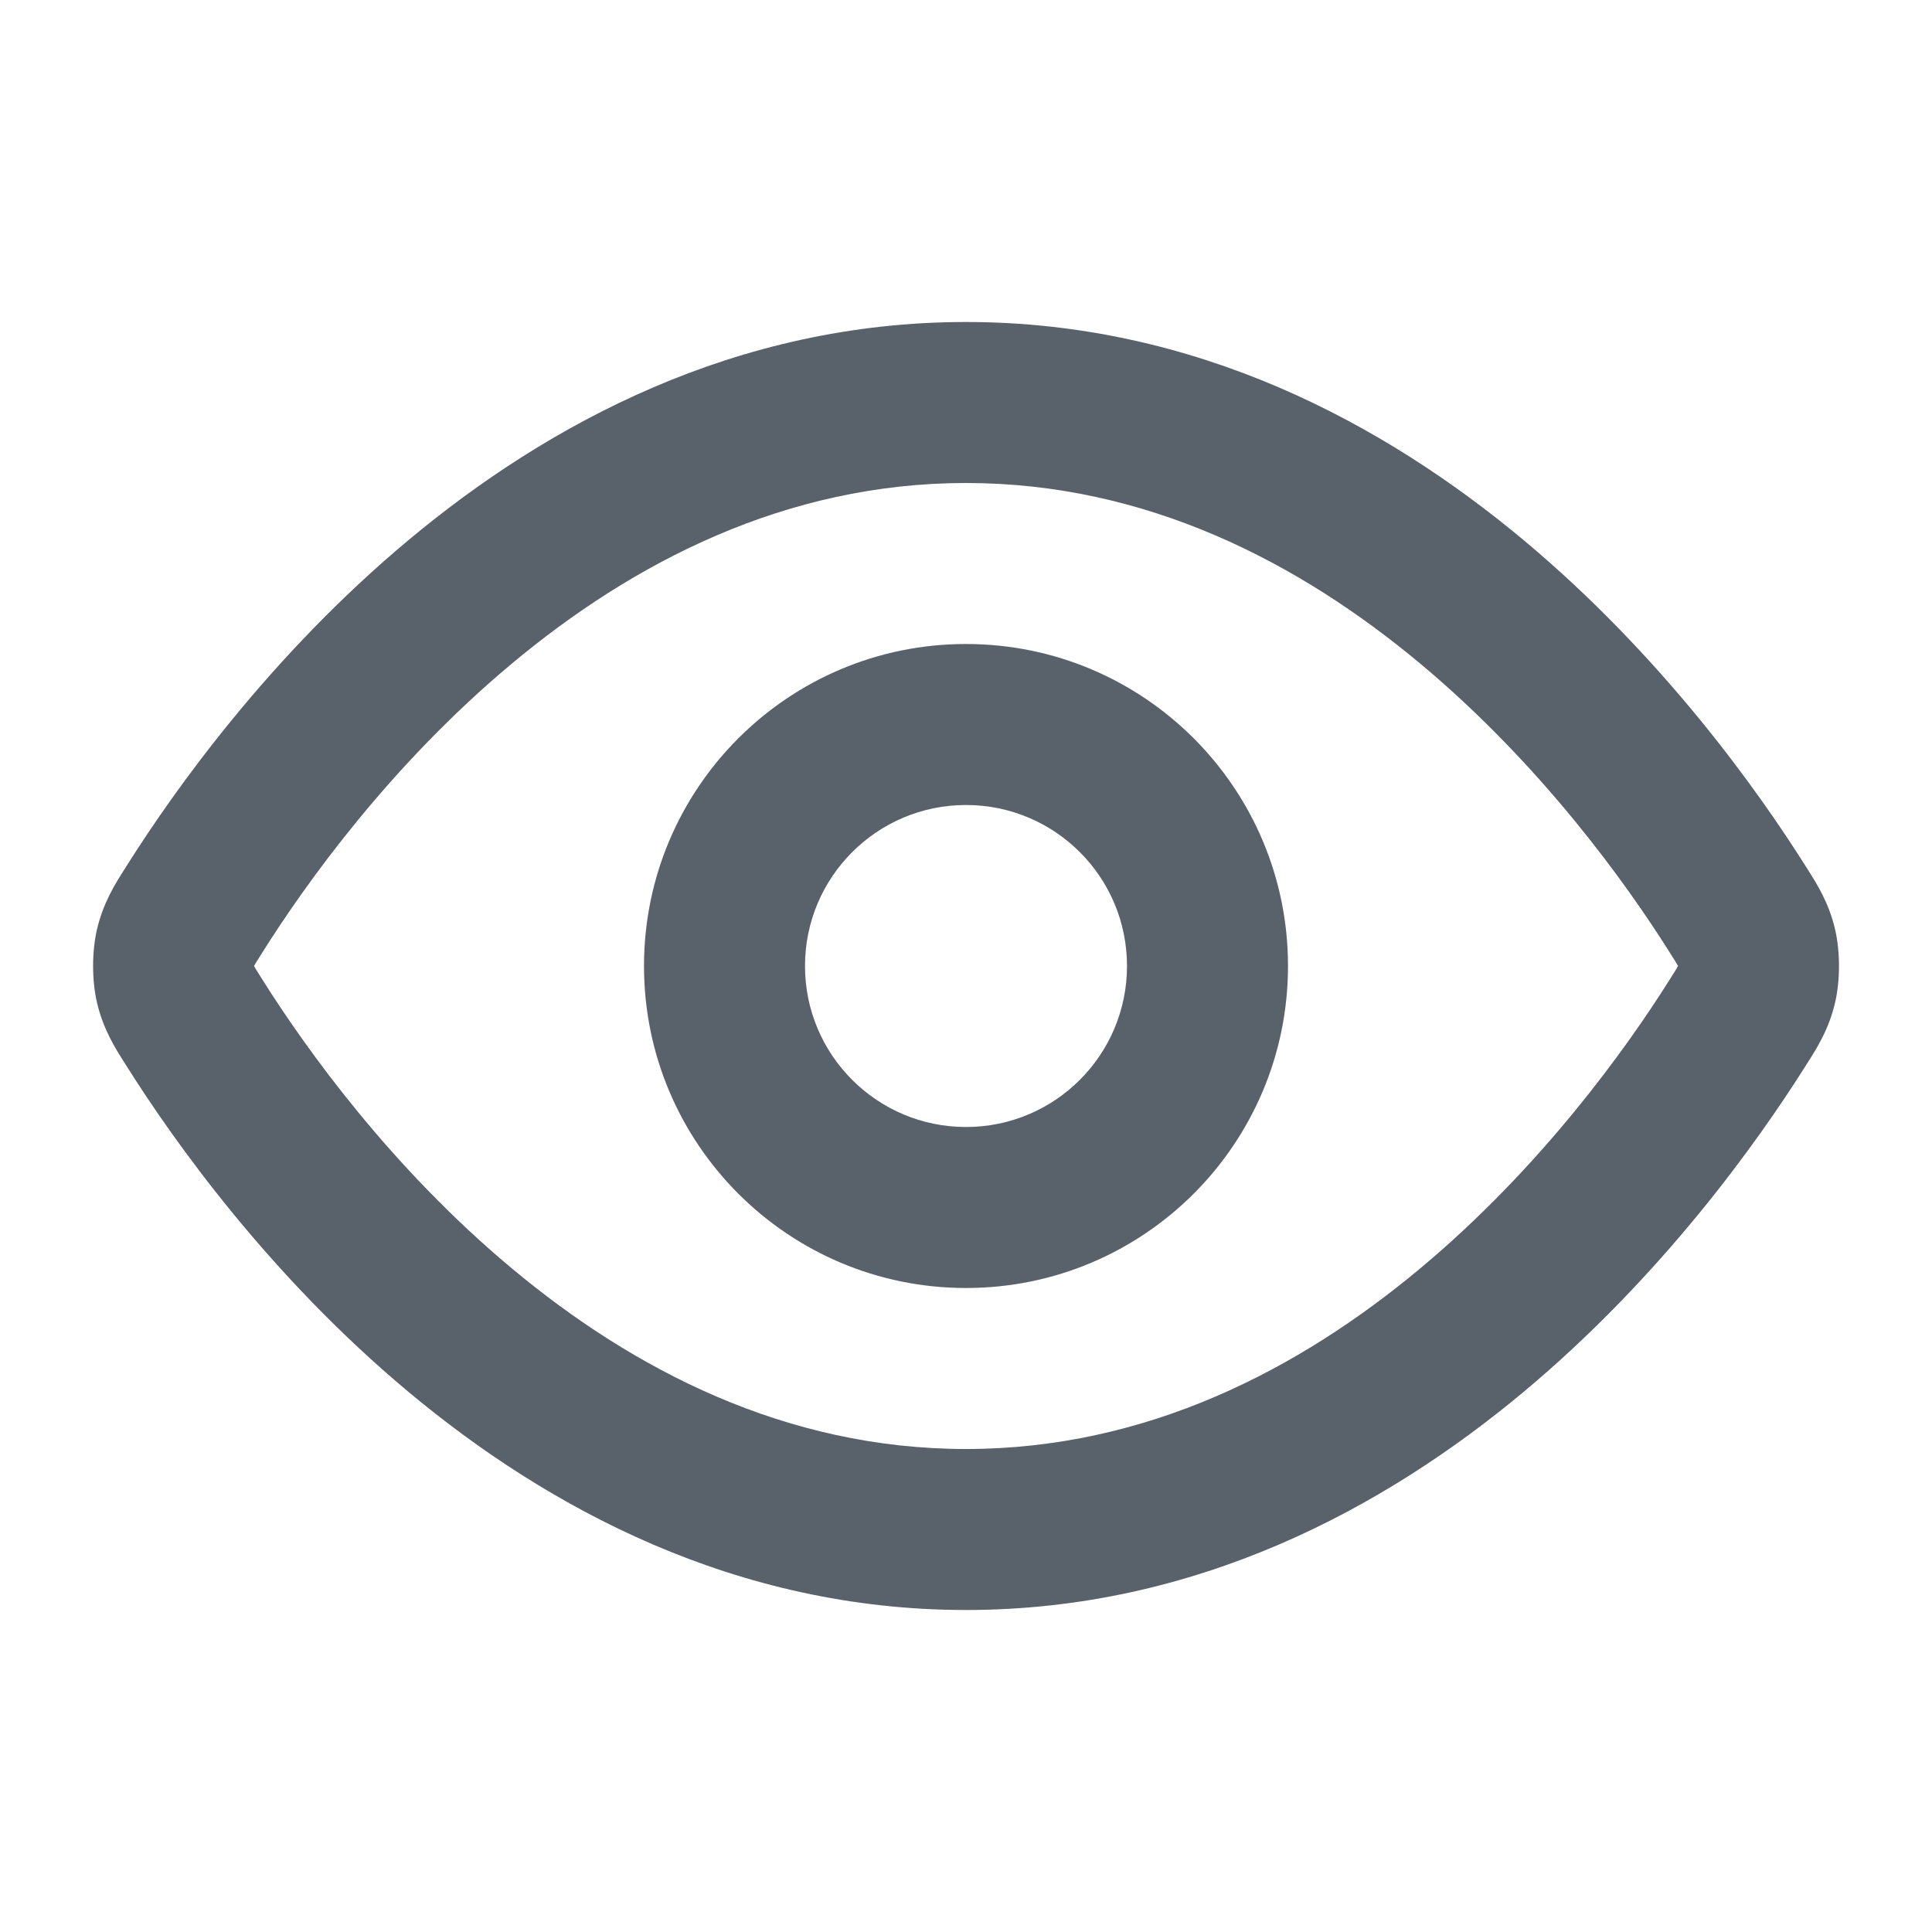
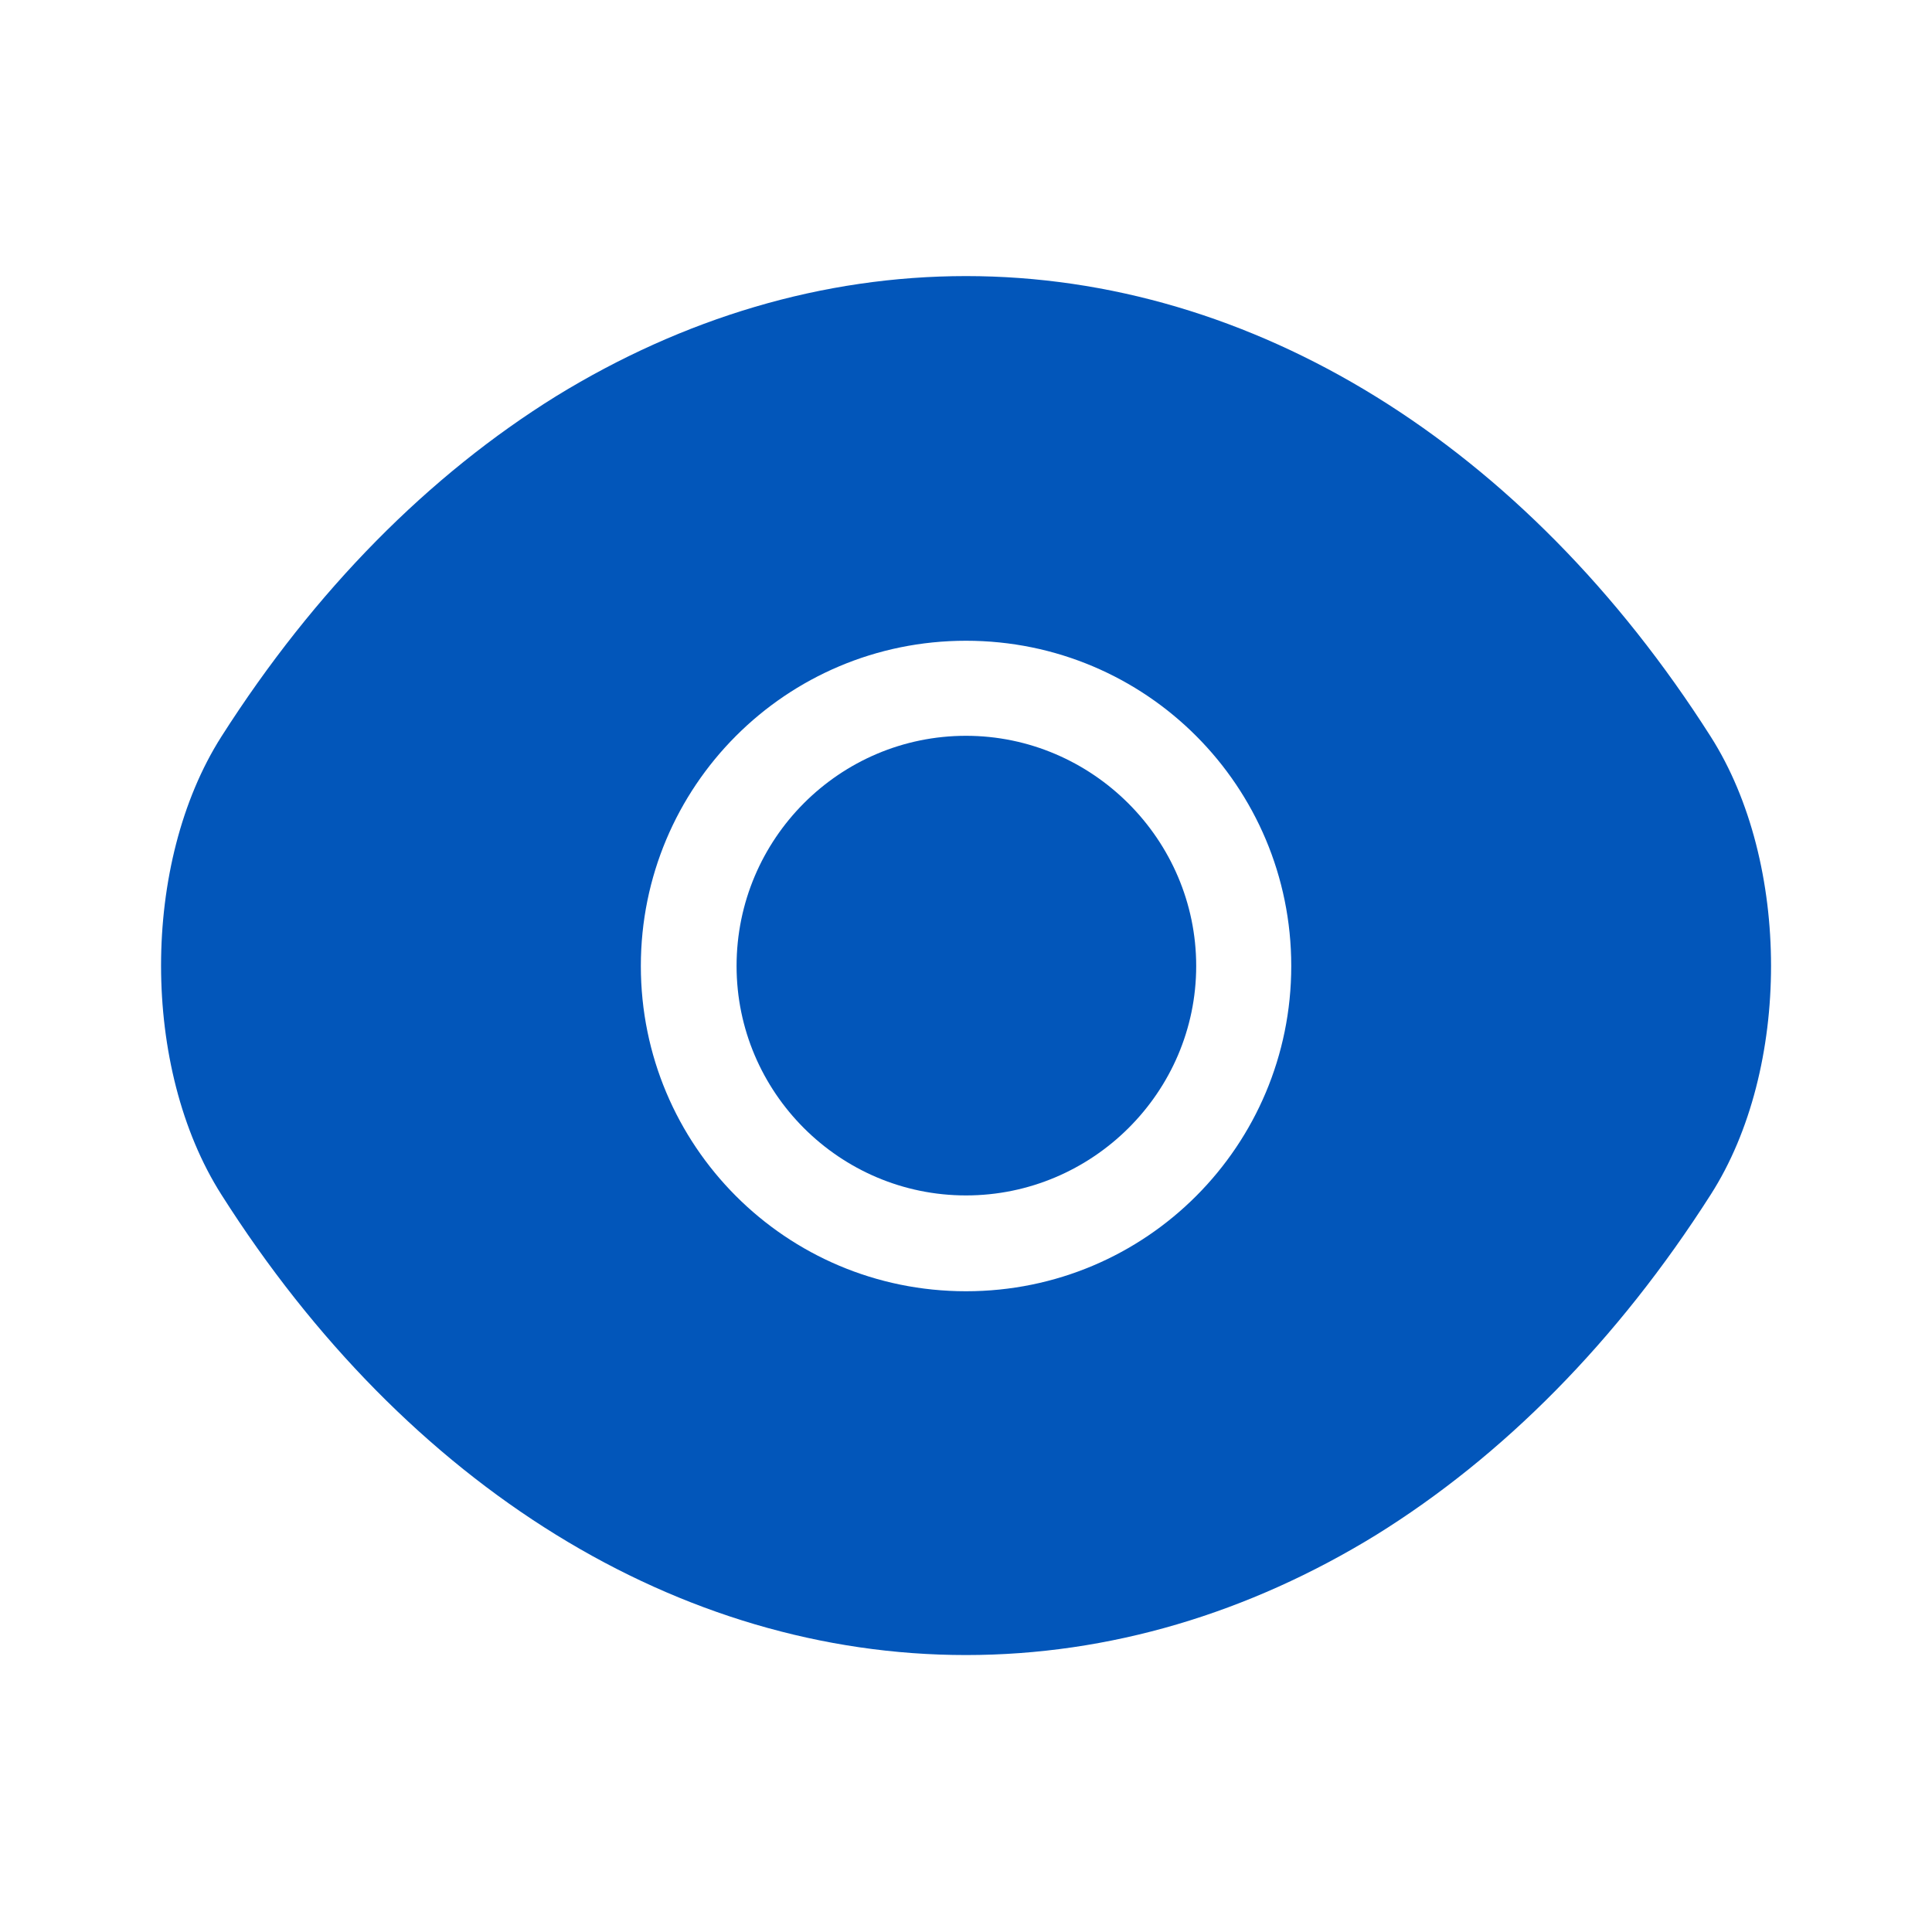
- <svg xmlns="http://www.w3.org/2000/svg" width="24" height="24" viewBox="0 0 24 24" fill="none">
-   <path fill-rule="evenodd" clip-rule="evenodd" d="M6.359 8.243C4.852 9.5 3.798 10.977 3.266 11.821C3.23 11.877 3.206 11.916 3.185 11.95C3.171 11.972 3.162 11.988 3.156 11.999C3.156 11.999 3.156 12 3.156 12C3.156 12 3.156 12.001 3.156 12.001C3.162 12.012 3.171 12.028 3.185 12.05C3.206 12.084 3.23 12.123 3.266 12.179C3.798 13.023 4.852 14.5 6.359 15.757C7.863 17.012 9.757 18 12 18C14.244 18 16.138 17.012 17.642 15.757C19.148 14.5 20.203 13.023 20.735 12.179C20.77 12.123 20.795 12.084 20.816 12.05C20.829 12.028 20.838 12.012 20.845 12.001C20.845 12.001 20.845 12 20.845 12C20.845 12 20.845 11.999 20.845 11.999C20.838 11.988 20.829 11.972 20.816 11.95C20.795 11.916 20.77 11.877 20.735 11.821C20.203 10.977 19.148 9.5 17.642 8.243C16.138 6.988 14.244 6 12 6C9.757 6 7.863 6.988 6.359 8.243ZM5.077 6.707C6.806 5.265 9.139 4 12 4C14.862 4 17.195 5.265 18.924 6.707C20.65 8.148 21.833 9.814 22.426 10.753C22.434 10.765 22.442 10.778 22.45 10.791C22.568 10.976 22.721 11.216 22.798 11.553C22.86 11.825 22.86 12.175 22.798 12.447C22.721 12.784 22.568 13.024 22.45 13.209C22.442 13.222 22.434 13.235 22.426 13.247C21.833 14.186 20.65 15.852 18.924 17.293C17.195 18.735 14.862 20 12 20C9.139 20 6.806 18.735 5.077 17.293C3.351 15.852 2.167 14.186 1.575 13.247C1.567 13.235 1.559 13.222 1.551 13.209C1.433 13.024 1.28 12.784 1.203 12.447C1.141 12.175 1.141 11.825 1.203 11.553C1.28 11.216 1.433 10.976 1.551 10.791C1.559 10.778 1.567 10.765 1.575 10.753C2.167 9.814 3.351 8.148 5.077 6.707ZM12 10C10.896 10 10 10.895 10 12C10 13.105 10.896 14 12 14C13.105 14 14 13.105 14 12C14 10.895 13.105 10 12 10ZM8 12C8 9.791 9.791 8 12 8C14.21 8 16 9.791 16 12C16 14.209 14.21 16 12 16C9.791 16 8 14.209 8 12Z" fill="#59626B" />
+ <svg xmlns="http://www.w3.org/2000/svg" width="20" height="20" viewBox="0 0 20 20" fill="none">
+   <path d="M17.709 7.625C15.784 4.6 12.967 2.858 10 2.858C8.517 2.858 7.075 3.292 5.759 4.1C4.442 4.917 3.259 6.108 2.292 7.625C1.459 8.933 1.459 11.058 2.292 12.367C4.217 15.4 7.034 17.133 10 17.133C11.484 17.133 12.925 16.7 14.242 15.892C15.559 15.075 16.742 13.883 17.709 12.367C18.542 11.067 18.542 8.933 17.709 7.625ZM10 13.367C8.134 13.367 6.634 11.858 6.634 10C6.634 8.142 8.134 6.633 10 6.633C11.867 6.633 13.367 8.142 13.367 10C13.367 11.858 11.867 13.367 10 13.367Z" fill="#0256BA" />
+   <path d="M10 7.617C8.692 7.617 7.625 8.683 7.625 10C7.625 11.308 8.692 12.375 10 12.375C11.308 12.375 12.383 11.308 12.383 10C12.383 8.692 11.308 7.617 10 7.617Z" fill="#0256BA" />
</svg>
